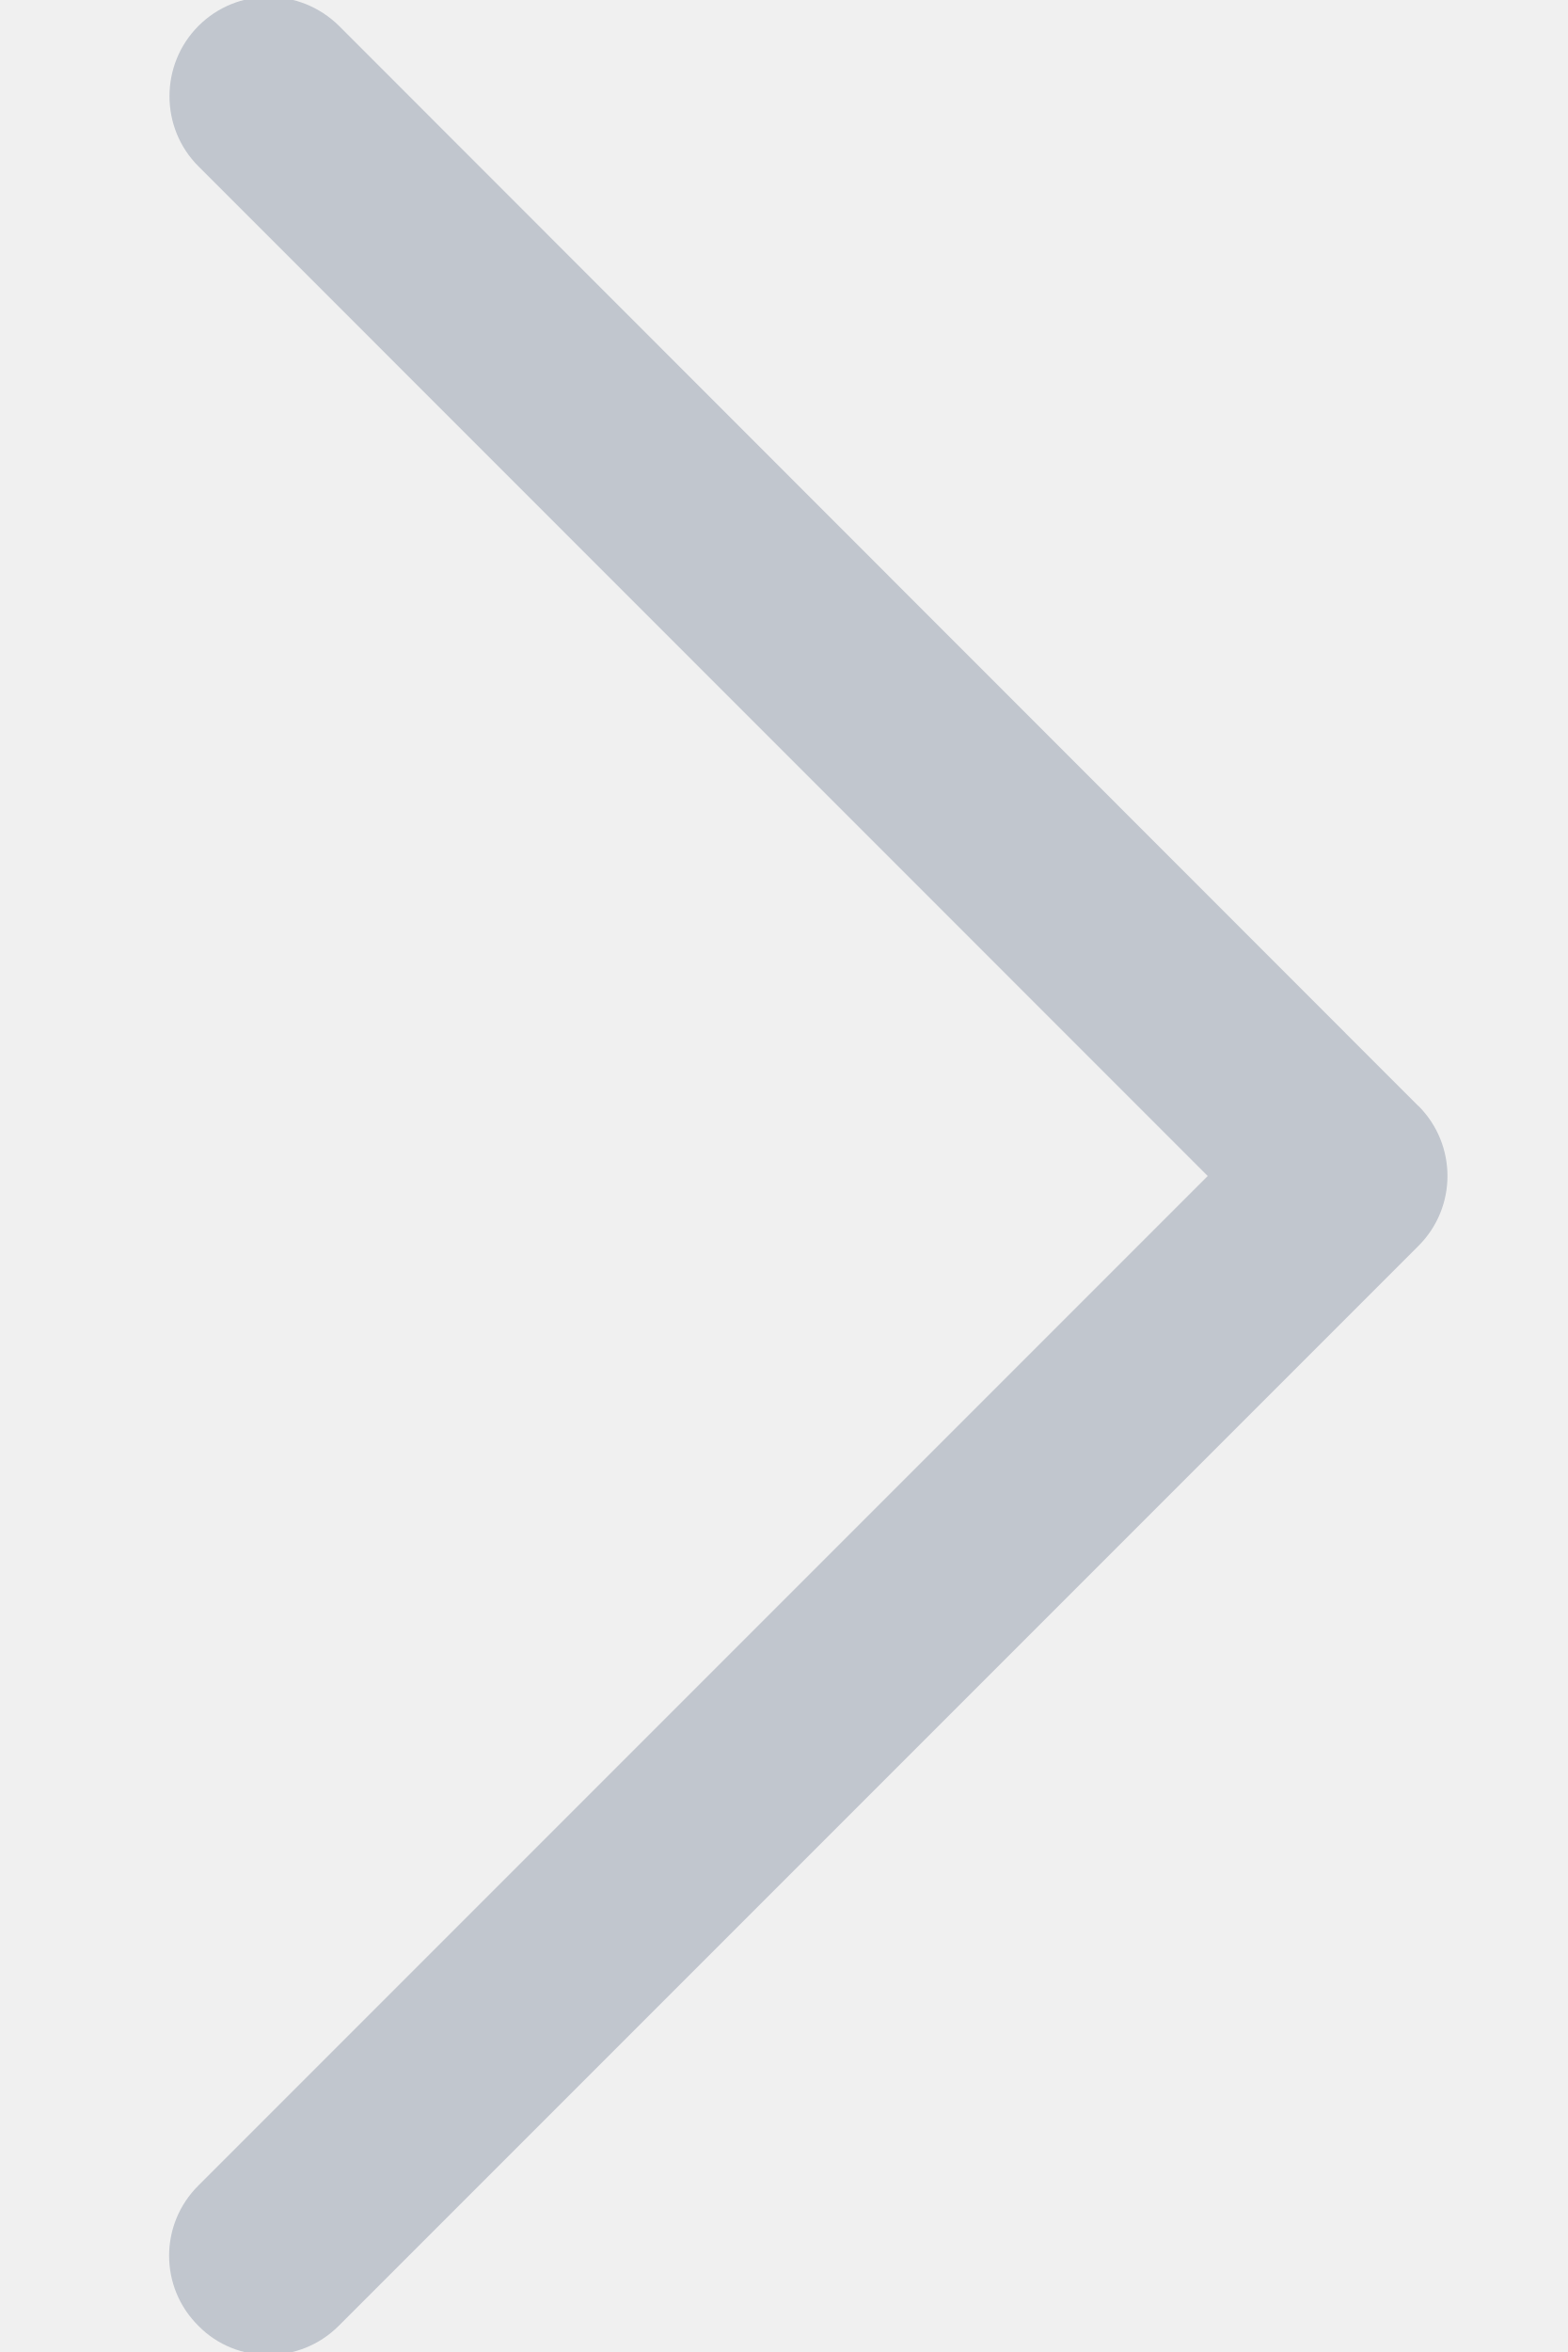
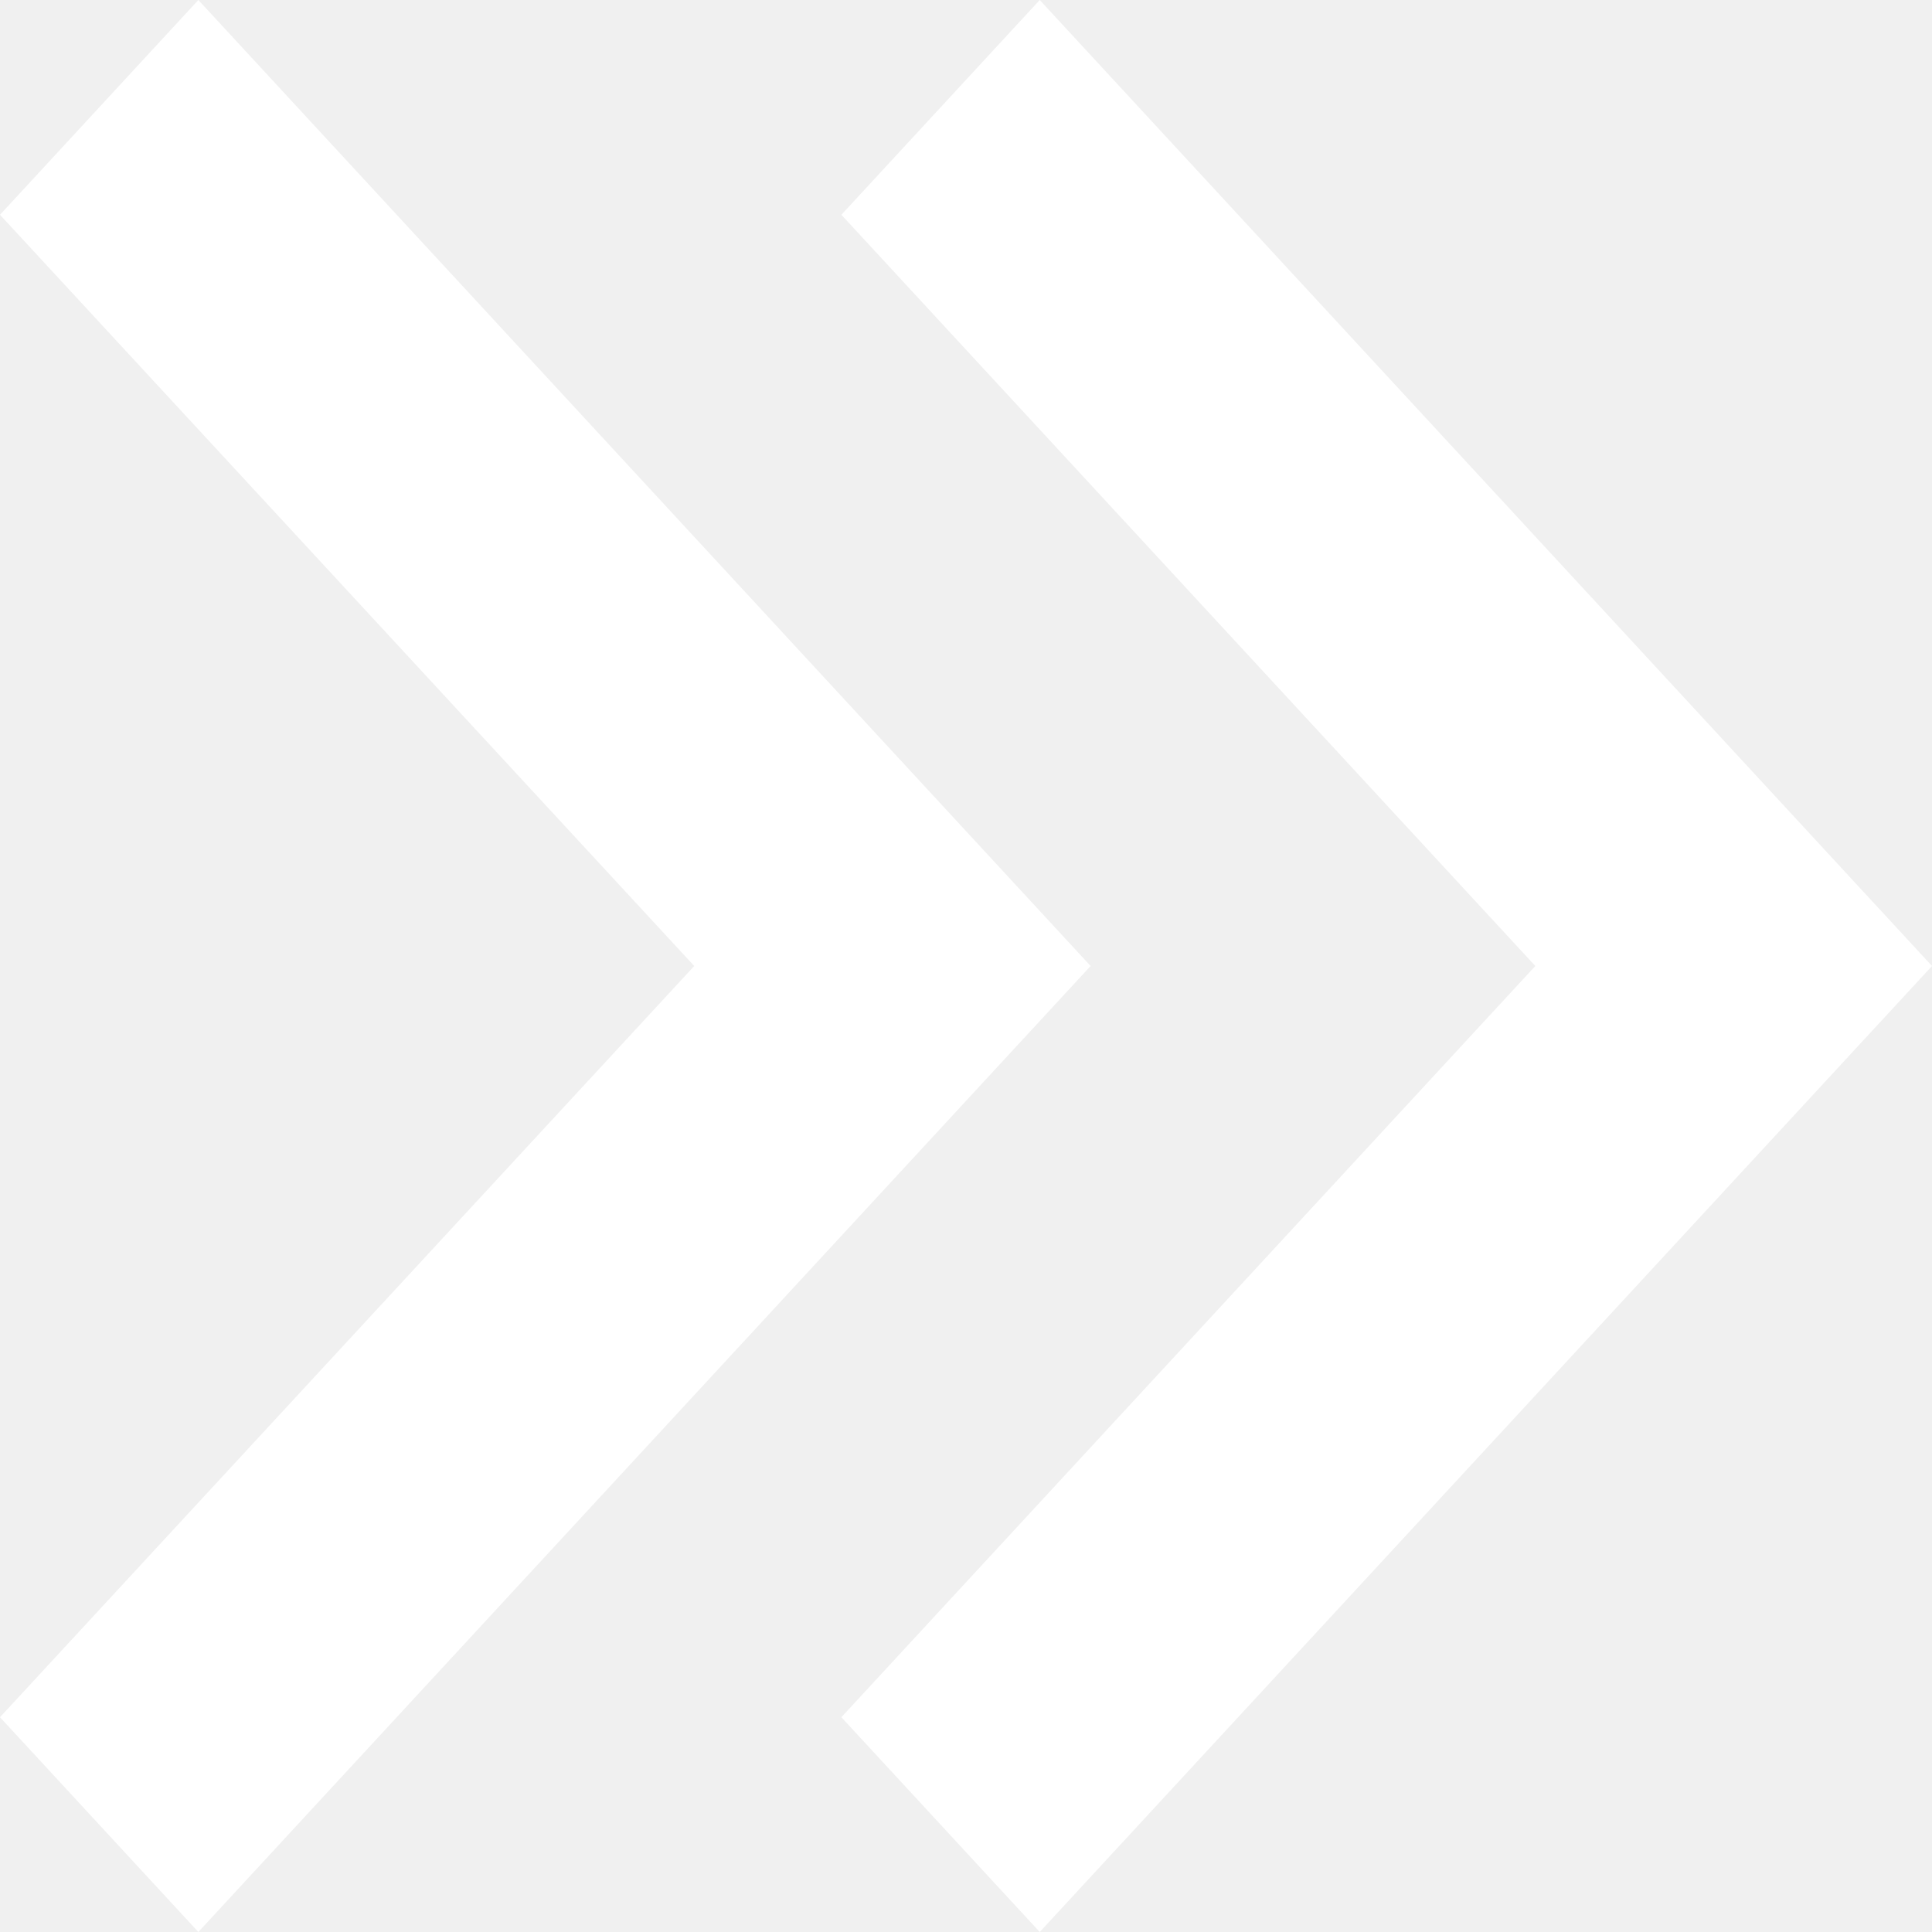
- <svg xmlns="http://www.w3.org/2000/svg" width="8" height="12" viewBox="0 0 8 12">
-   <path fill="#C1C6CE" d="M7.237 5.642L1.73.132c-.2-.197-.52-.197-.717 0s-.198.52 0 .717L6.163 6l-5.15 5.15c-.2.198-.2.52 0 .717.098.1.228.148.357.148.13 0 .26-.05.358-.148l5.51-5.51c.198-.197.198-.517 0-.715z" />
+ <svg xmlns="http://www.w3.org/2000/svg" width="6" height="6" viewBox="0 0 6 6" fill="none">
+   <path d="M2.156 3L0 0.667L0.616 0L3.387 3L0.616 6L0 5.333L2.156 3Z" fill="white" />
+   <path d="M4.768 3L2.613 0.667L3.229 0L6 3L3.229 6L2.613 5.333L4.768 3Z" fill="white" />
</svg>
